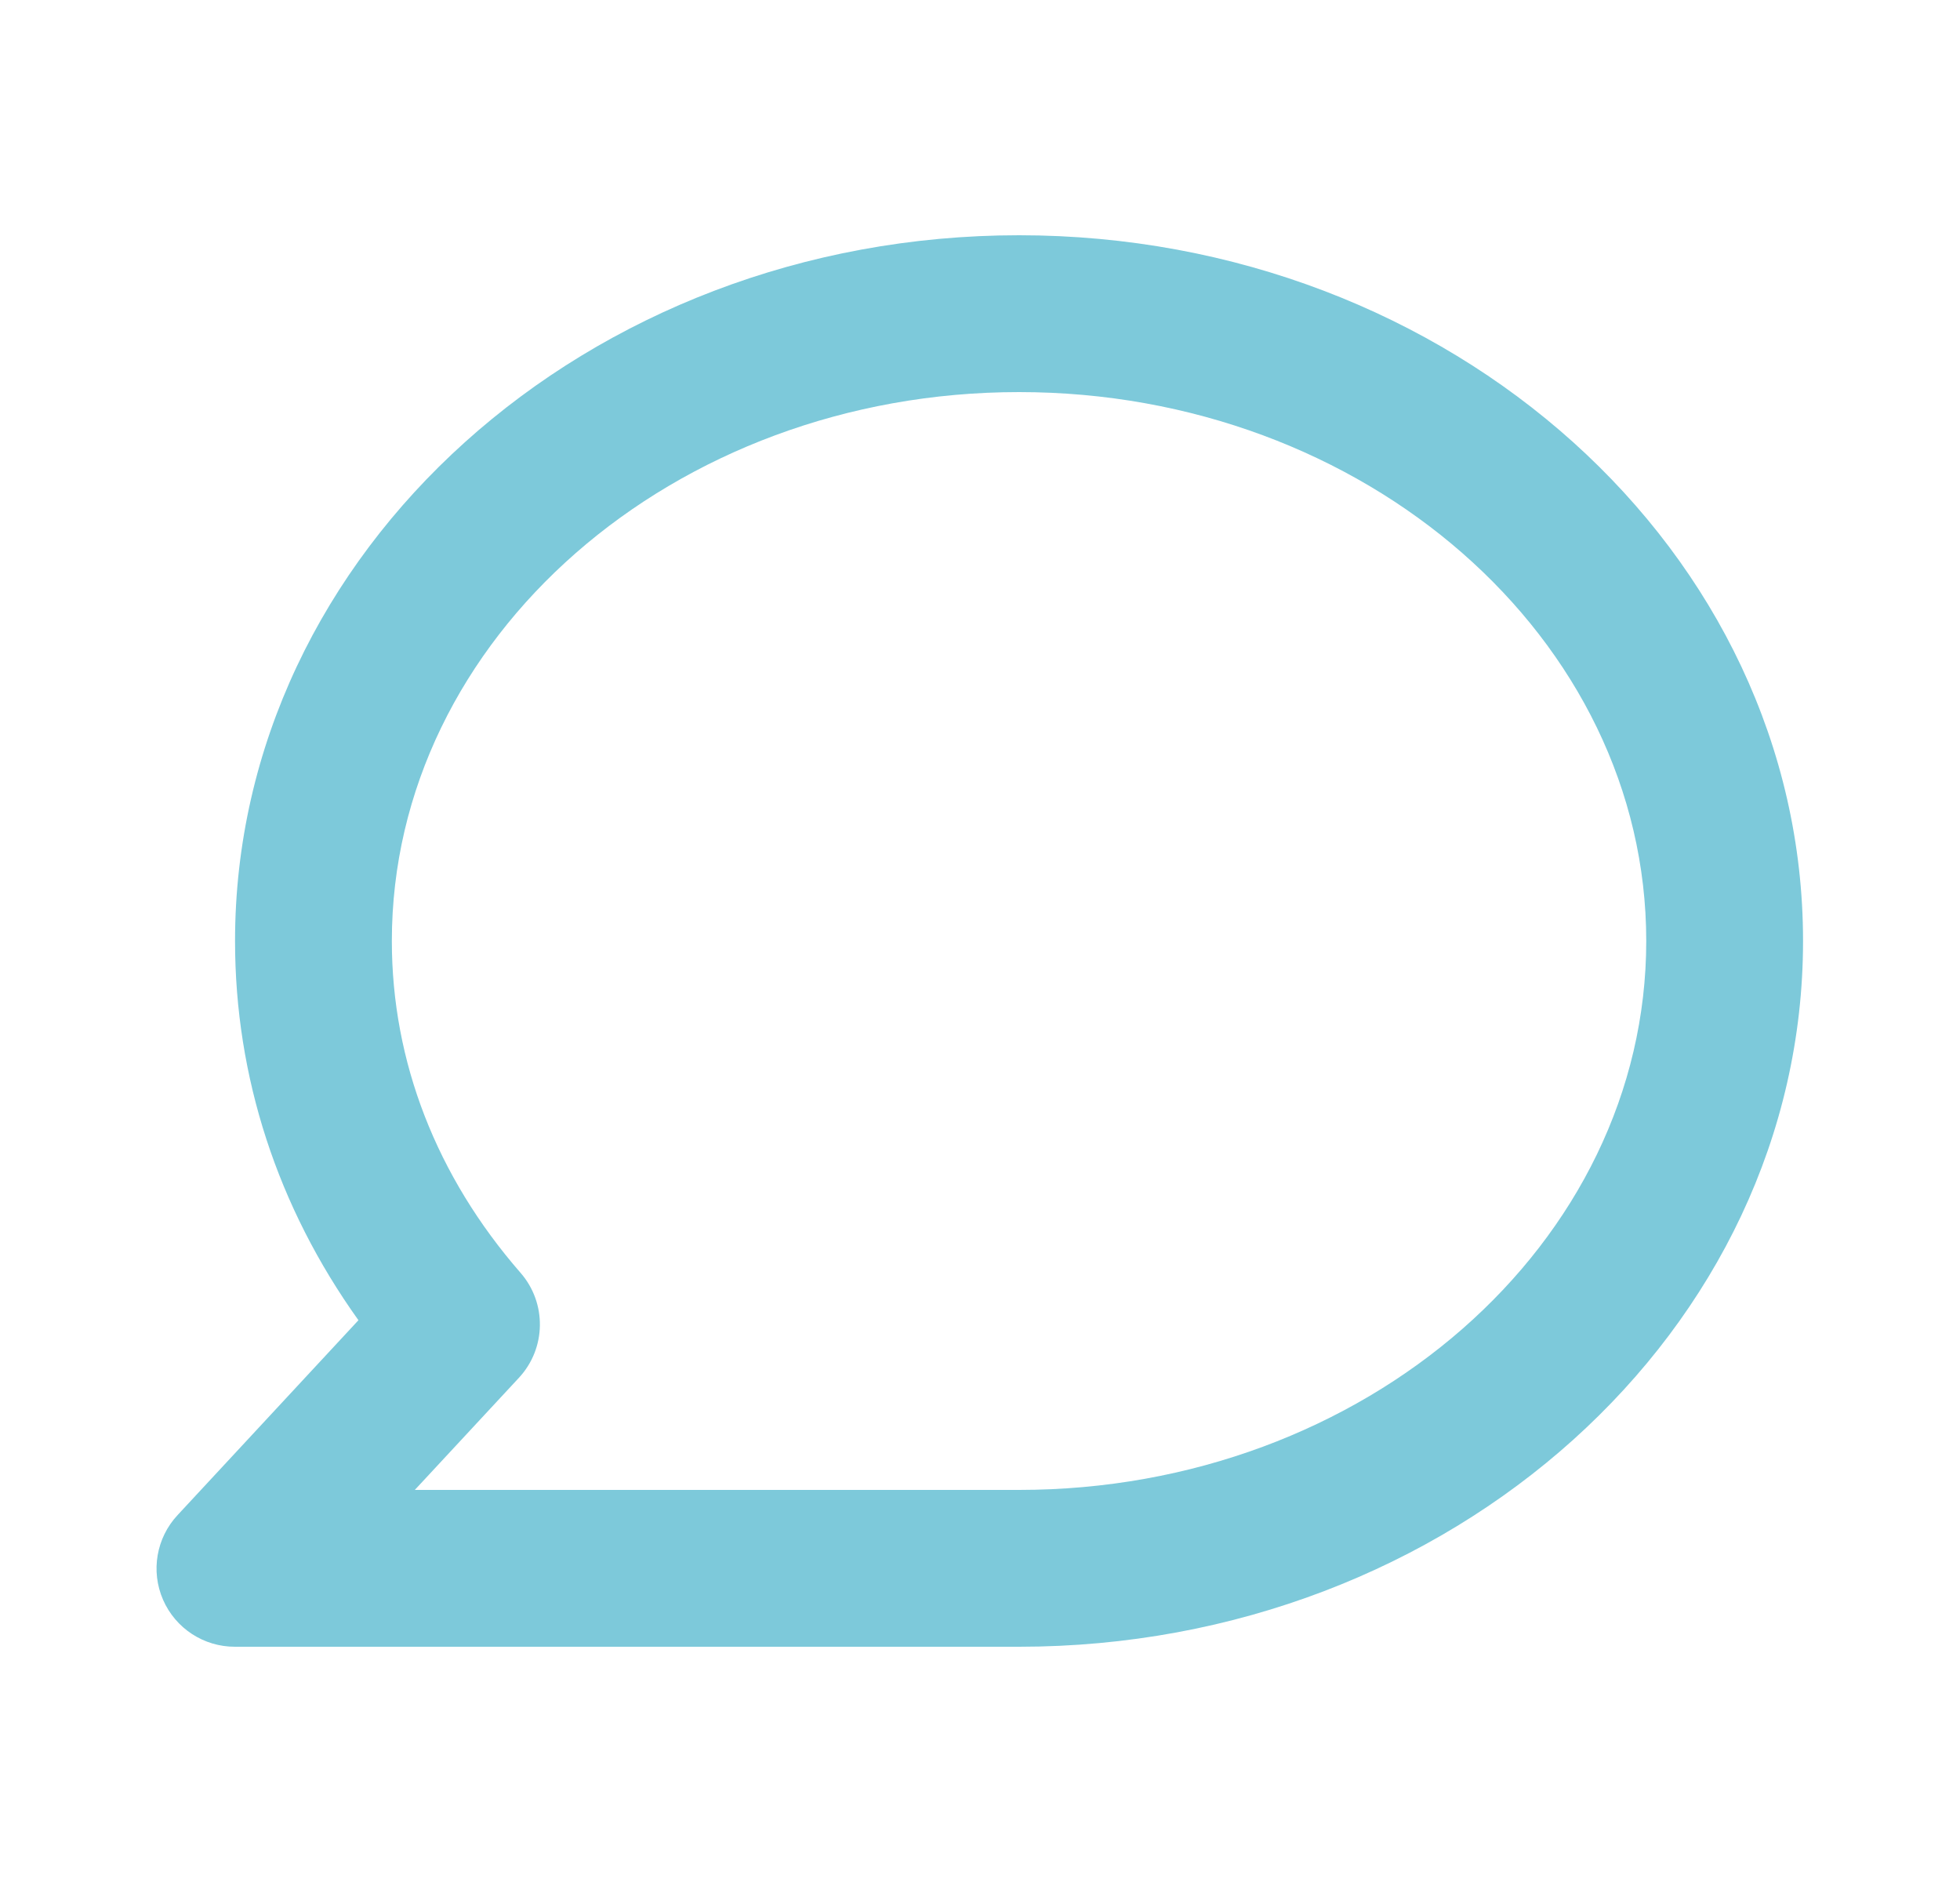
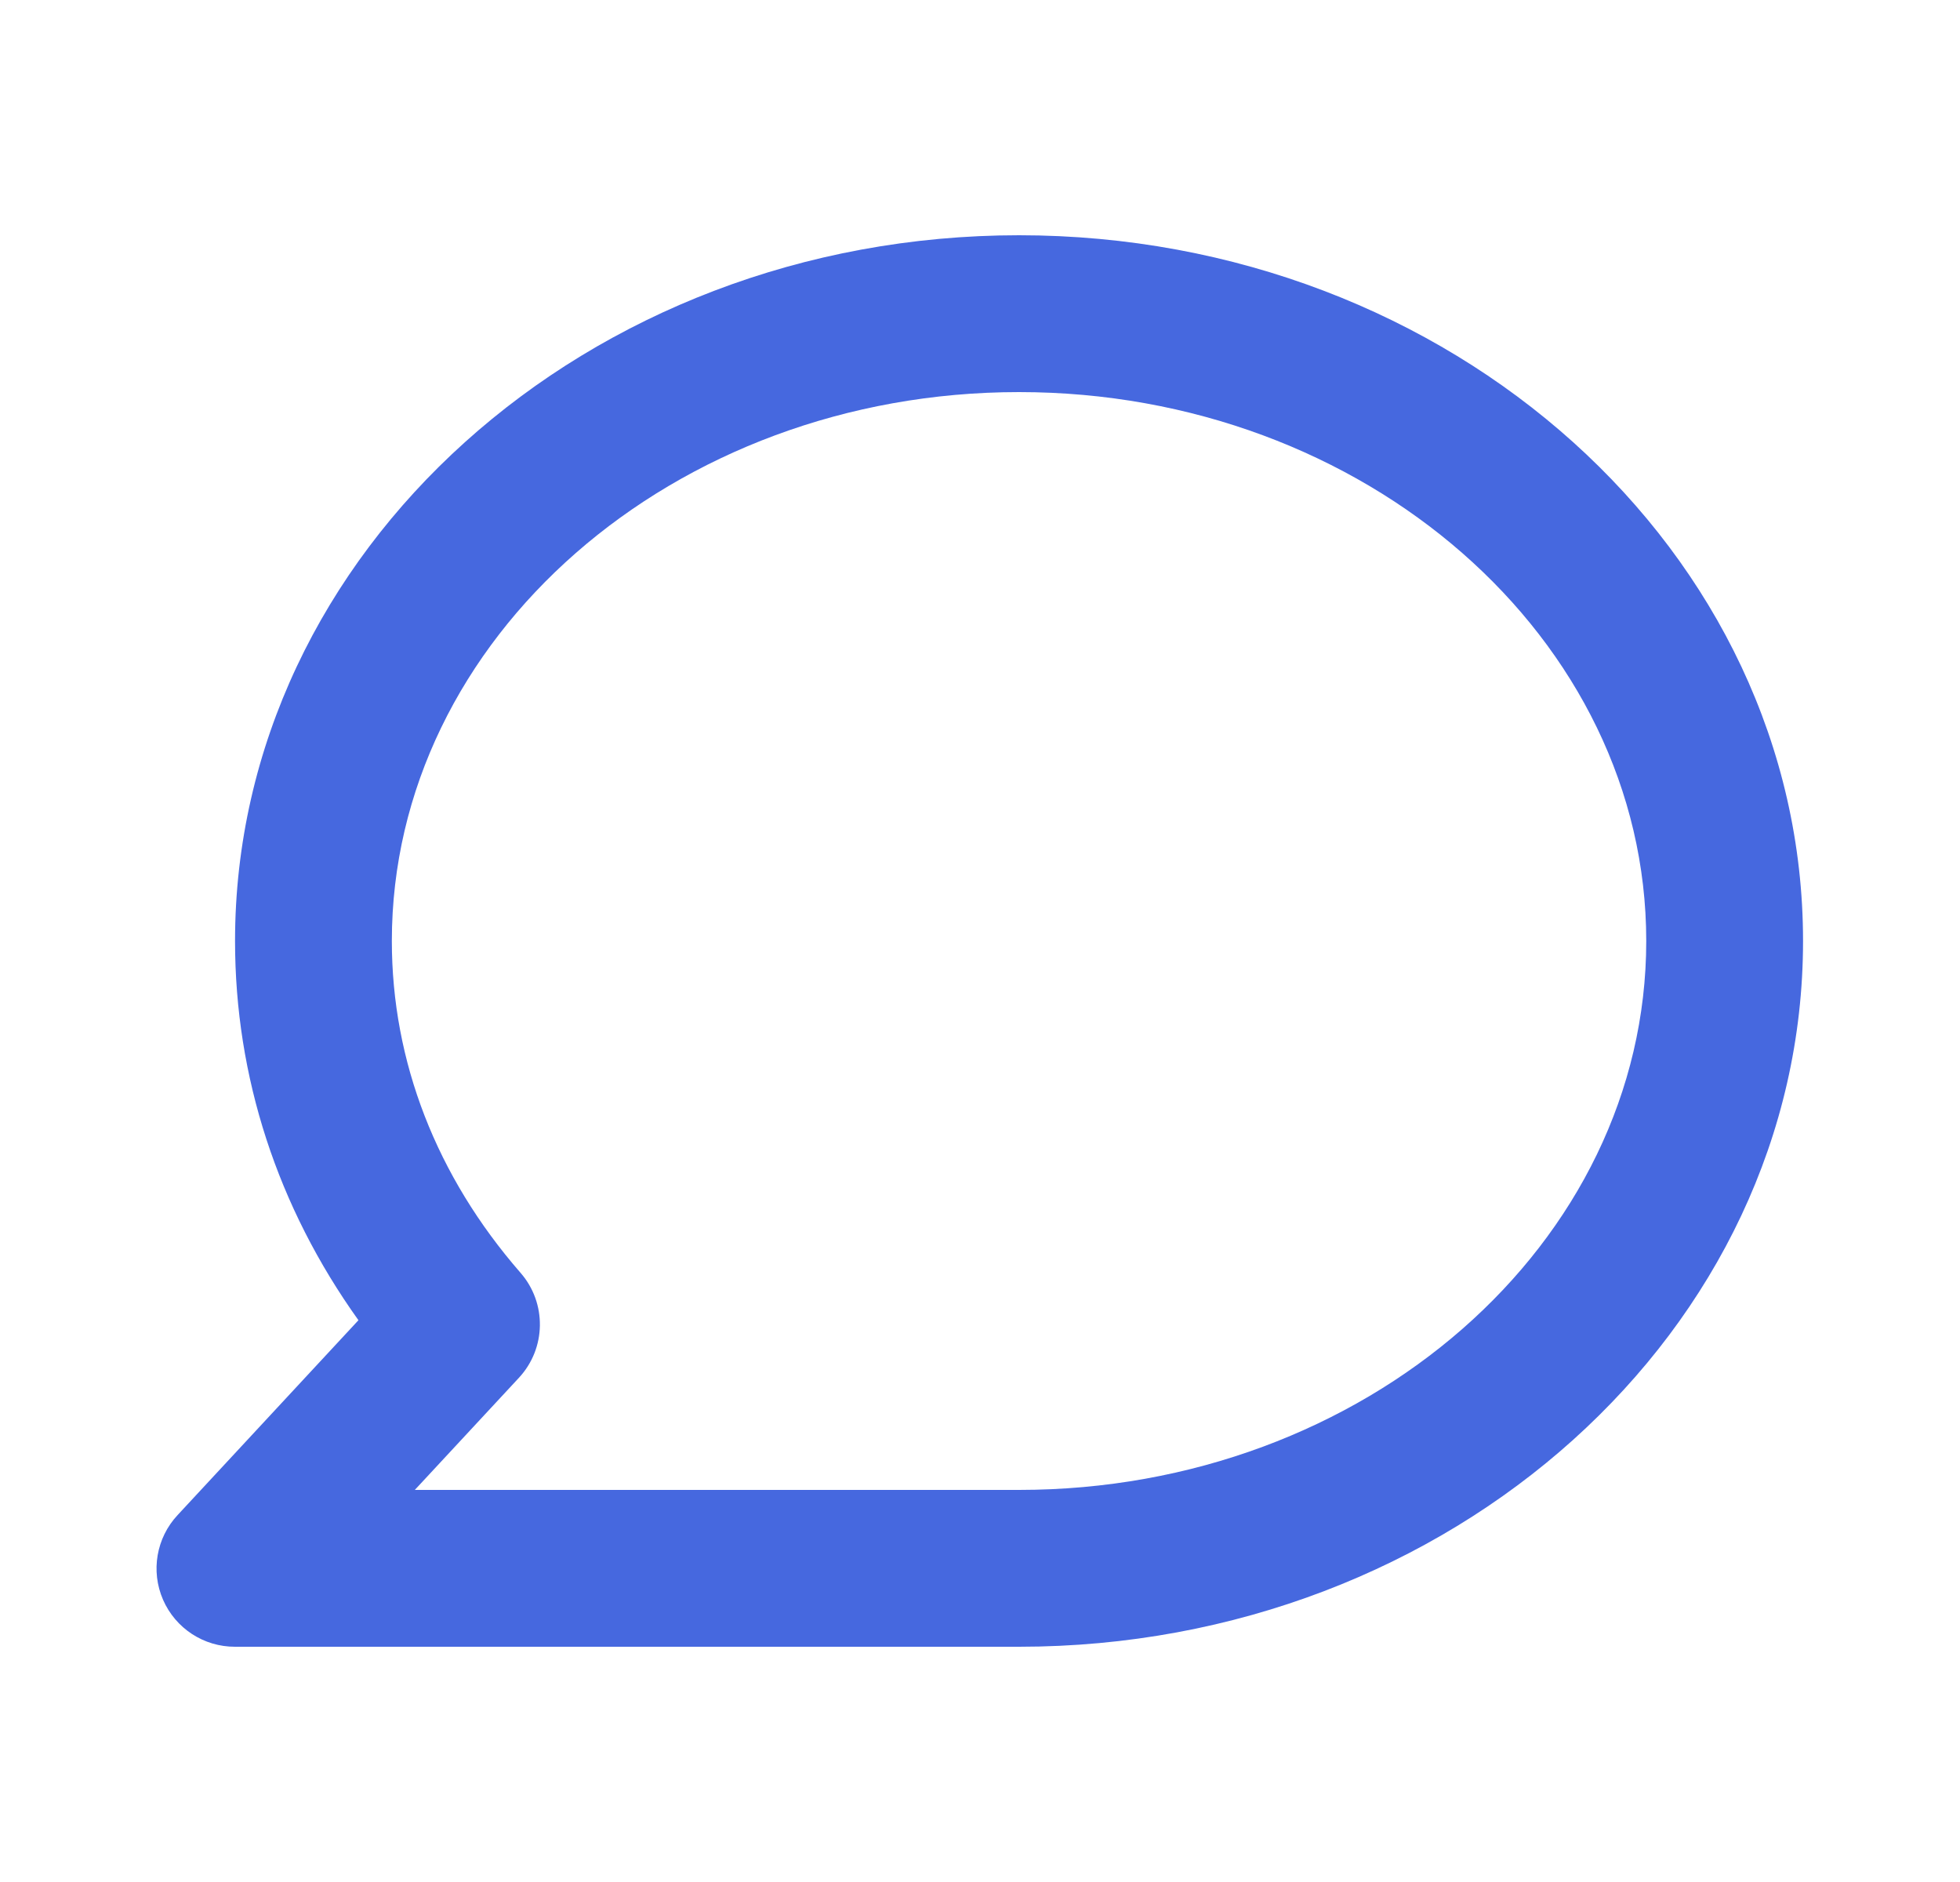
- <svg xmlns="http://www.w3.org/2000/svg" width="25" height="24" viewBox="0 0 25 24">
-   <path d="M12.998 21h-10a.998.998 0 0 1-.732-1.68l2.306-2.484C3.539 15.392 2.998 13.735 2.998 12c0-4.963 4.486-9 10-9s10 4.037 10 9-4.486 9-10 9zm-7.707-2h7.707c4.411 0 8-3.14 8-7 0-3.859-3.589-7-8-7s-8 3.141-8 7c0 1.537.568 3 1.642 4.232a1 1 0 0 1-.021 1.338L5.291 19z" fill="#7DC9DA" />
+ <svg xmlns="http://www.w3.org/2000/svg" width="25" height="24">
+   <path d="M12.998 21h-10a.998.998 0 0 1-.732-1.68l2.306-2.484C3.539 15.392 2.998 13.735 2.998 12c0-4.963 4.486-9 10-9s10 4.037 10 9-4.486 9-10 9Zm-7.707-2h7.707c4.411 0 8-3.14 8-7 0-3.859-3.589-7-8-7s-8 3.141-8 7c0 1.537.568 3 1.642 4.232a1 1 0 0 1-.021 1.338L5.291 19Z" fill="#4668df" />
</svg>
